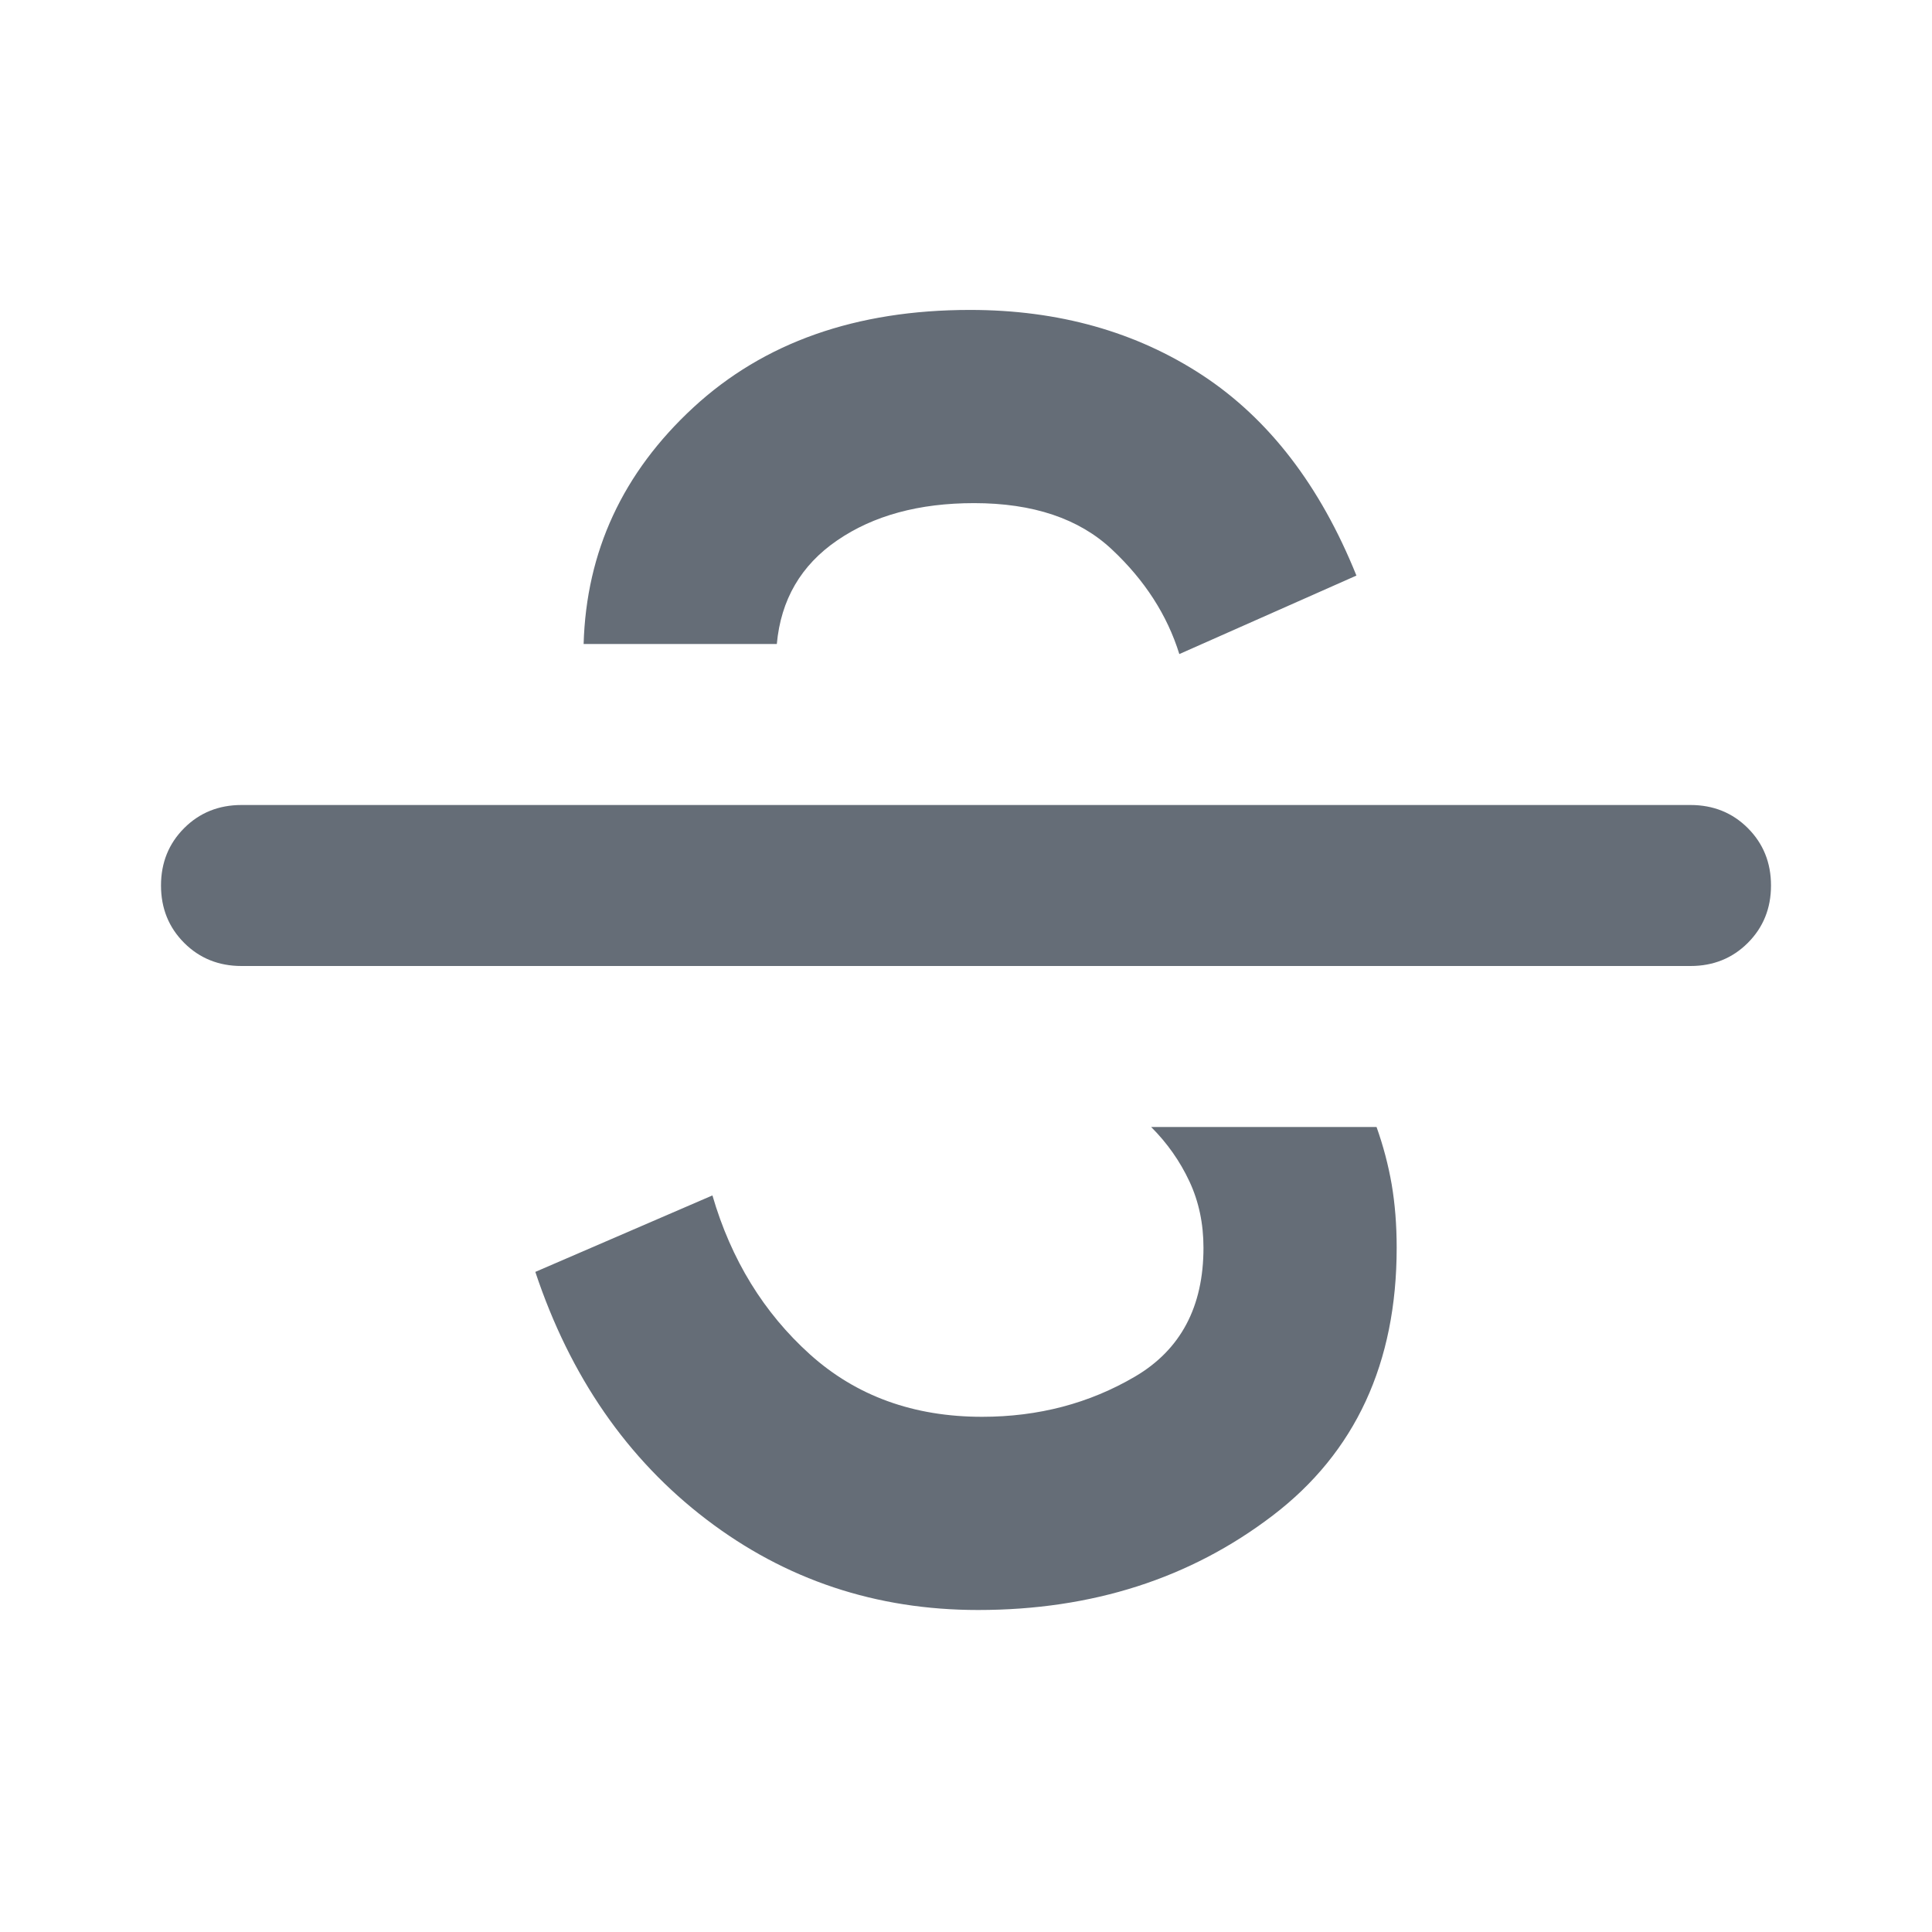
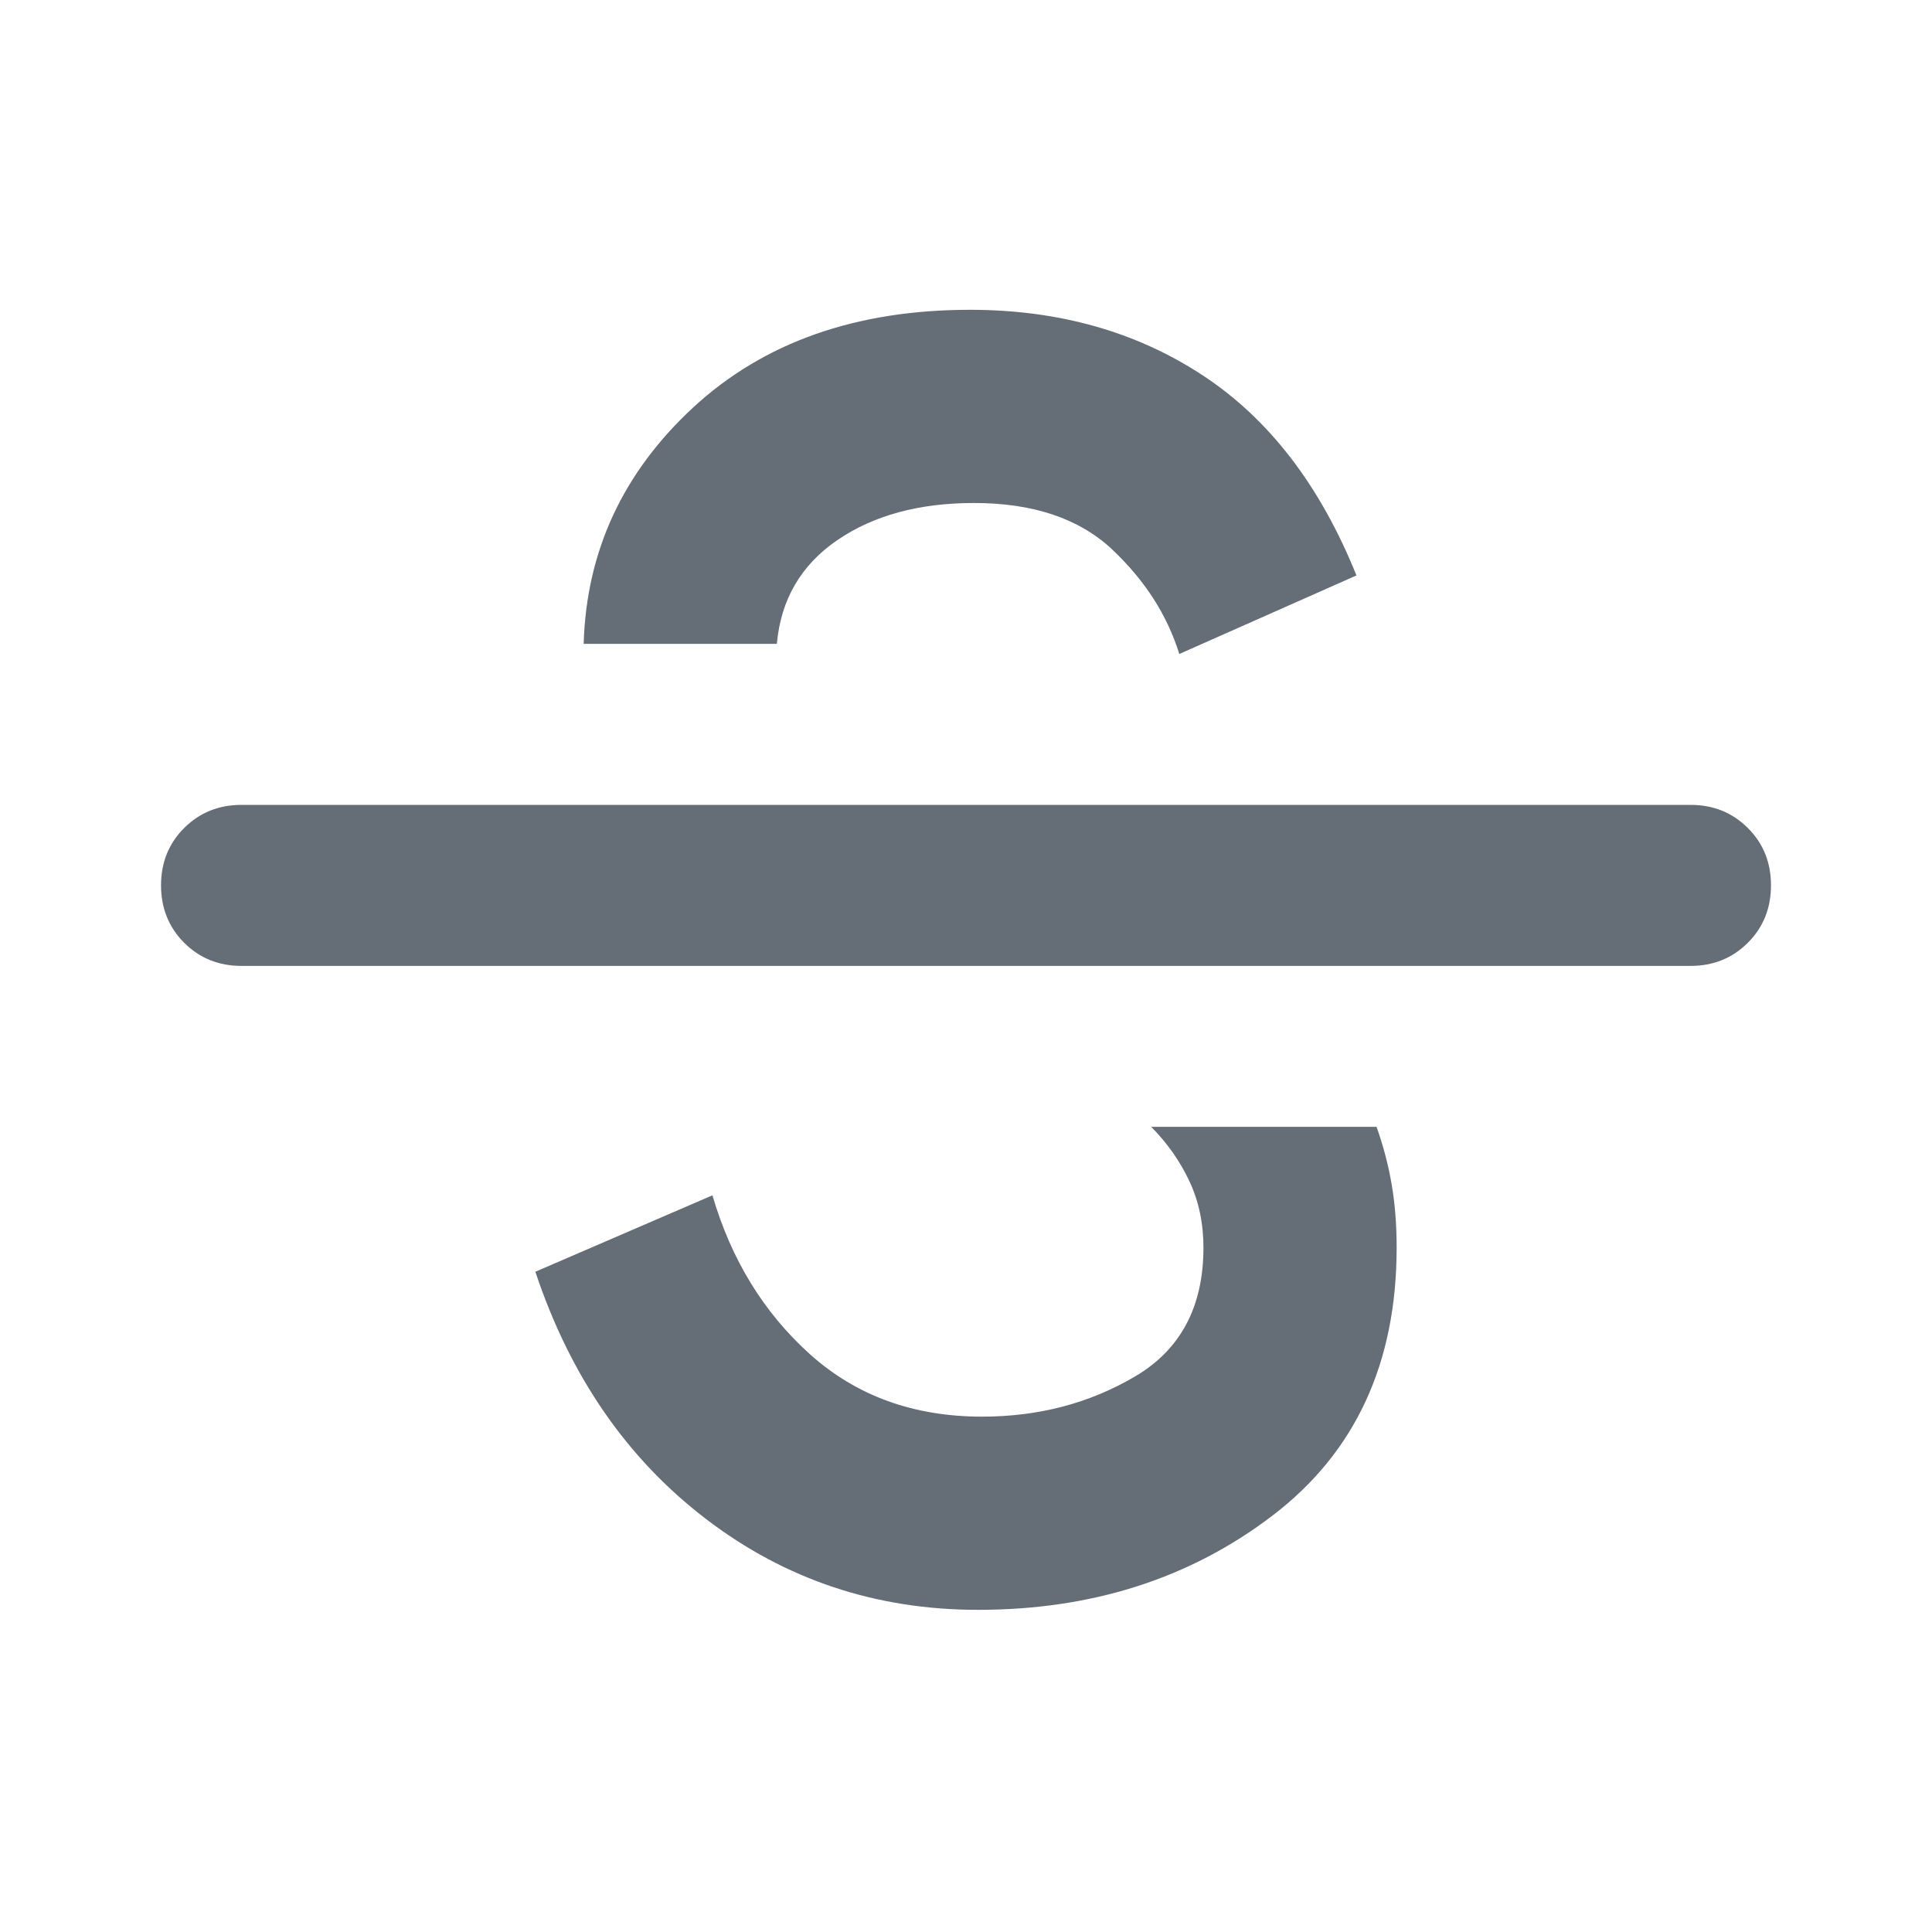
- <svg xmlns="http://www.w3.org/2000/svg" width="24" height="24" viewBox="0 0 24 24" fill="none">
-   <path d="M12.15 20C10.883 20 9.758 19.625 8.775 18.875C7.792 18.125 7.083 17.1 6.65 15.8L8.85 14.85C9.083 15.65 9.488 16.308 10.062 16.825C10.637 17.342 11.35 17.6 12.2 17.6C12.9 17.6 13.533 17.433 14.1 17.1C14.667 16.767 14.95 16.233 14.95 15.5C14.95 15.2 14.892 14.925 14.775 14.675C14.658 14.425 14.5 14.2 14.3 14H17.1C17.183 14.233 17.246 14.471 17.288 14.713C17.329 14.954 17.35 15.217 17.35 15.5C17.35 16.933 16.837 18.042 15.812 18.825C14.787 19.608 13.567 20 12.15 20ZM3 12C2.717 12 2.479 11.904 2.288 11.713C2.096 11.521 2 11.283 2 11C2 10.717 2.096 10.479 2.288 10.287C2.479 10.096 2.717 10 3 10H21C21.283 10 21.521 10.096 21.712 10.287C21.904 10.479 22 10.717 22 11C22 11.283 21.904 11.521 21.712 11.713C21.521 11.904 21.283 12 21 12H3ZM12.05 3.85C13.15 3.85 14.113 4.121 14.938 4.662C15.762 5.204 16.4 6.033 16.85 7.15L14.65 8.125C14.5 7.642 14.221 7.208 13.812 6.825C13.404 6.442 12.833 6.25 12.1 6.25C11.417 6.25 10.85 6.404 10.4 6.713C9.95 7.021 9.7 7.45 9.65 8H7.25C7.283 6.85 7.737 5.871 8.613 5.062C9.488 4.254 10.633 3.85 12.05 3.85Z" fill="#656D77" />
+ <svg xmlns="http://www.w3.org/2000/svg" width="20" height="20" viewBox="0 0 20 20" fill="none">
+   <g id="_Strikethrough">
+     <path id="Vector" d="M10.125 16.665C9.07 16.665 8.132 16.353 7.313 15.728C6.493 15.103 5.903 14.249 5.542 13.165L7.375 12.374C7.57 13.04 7.906 13.589 8.386 14.02C8.865 14.45 9.458 14.665 10.167 14.665C10.75 14.665 11.278 14.527 11.75 14.249C12.222 13.971 12.458 13.527 12.458 12.915C12.458 12.665 12.41 12.436 12.313 12.228C12.215 12.02 12.083 11.832 11.917 11.665H14.25C14.319 11.86 14.372 12.058 14.406 12.259C14.441 12.46 14.458 12.679 14.458 12.915C14.458 14.11 14.031 15.033 13.177 15.686C12.323 16.339 11.306 16.665 10.125 16.665ZM2.5 9.999C2.264 9.999 2.066 9.919 1.906 9.759C1.747 9.599 1.667 9.401 1.667 9.165C1.667 8.929 1.747 8.731 1.906 8.572C2.066 8.412 2.264 8.332 2.5 8.332H17.5C17.736 8.332 17.934 8.412 18.094 8.572C18.254 8.731 18.333 8.929 18.333 9.165C18.333 9.401 18.254 9.599 18.094 9.759C17.934 9.919 17.736 9.999 17.5 9.999H2.5ZM10.042 3.207C10.958 3.207 11.761 3.433 12.448 3.884C13.136 4.335 13.667 5.026 14.042 5.957L12.208 6.77C12.083 6.367 11.851 6.006 11.511 5.686C11.17 5.367 10.694 5.207 10.083 5.207C9.514 5.207 9.042 5.335 8.667 5.592C8.292 5.849 8.083 6.207 8.042 6.665H6.042C6.07 5.707 6.448 4.891 7.177 4.217C7.906 3.544 8.861 3.207 10.042 3.207Z" fill="#656D77" />
+   </g>
</svg>
